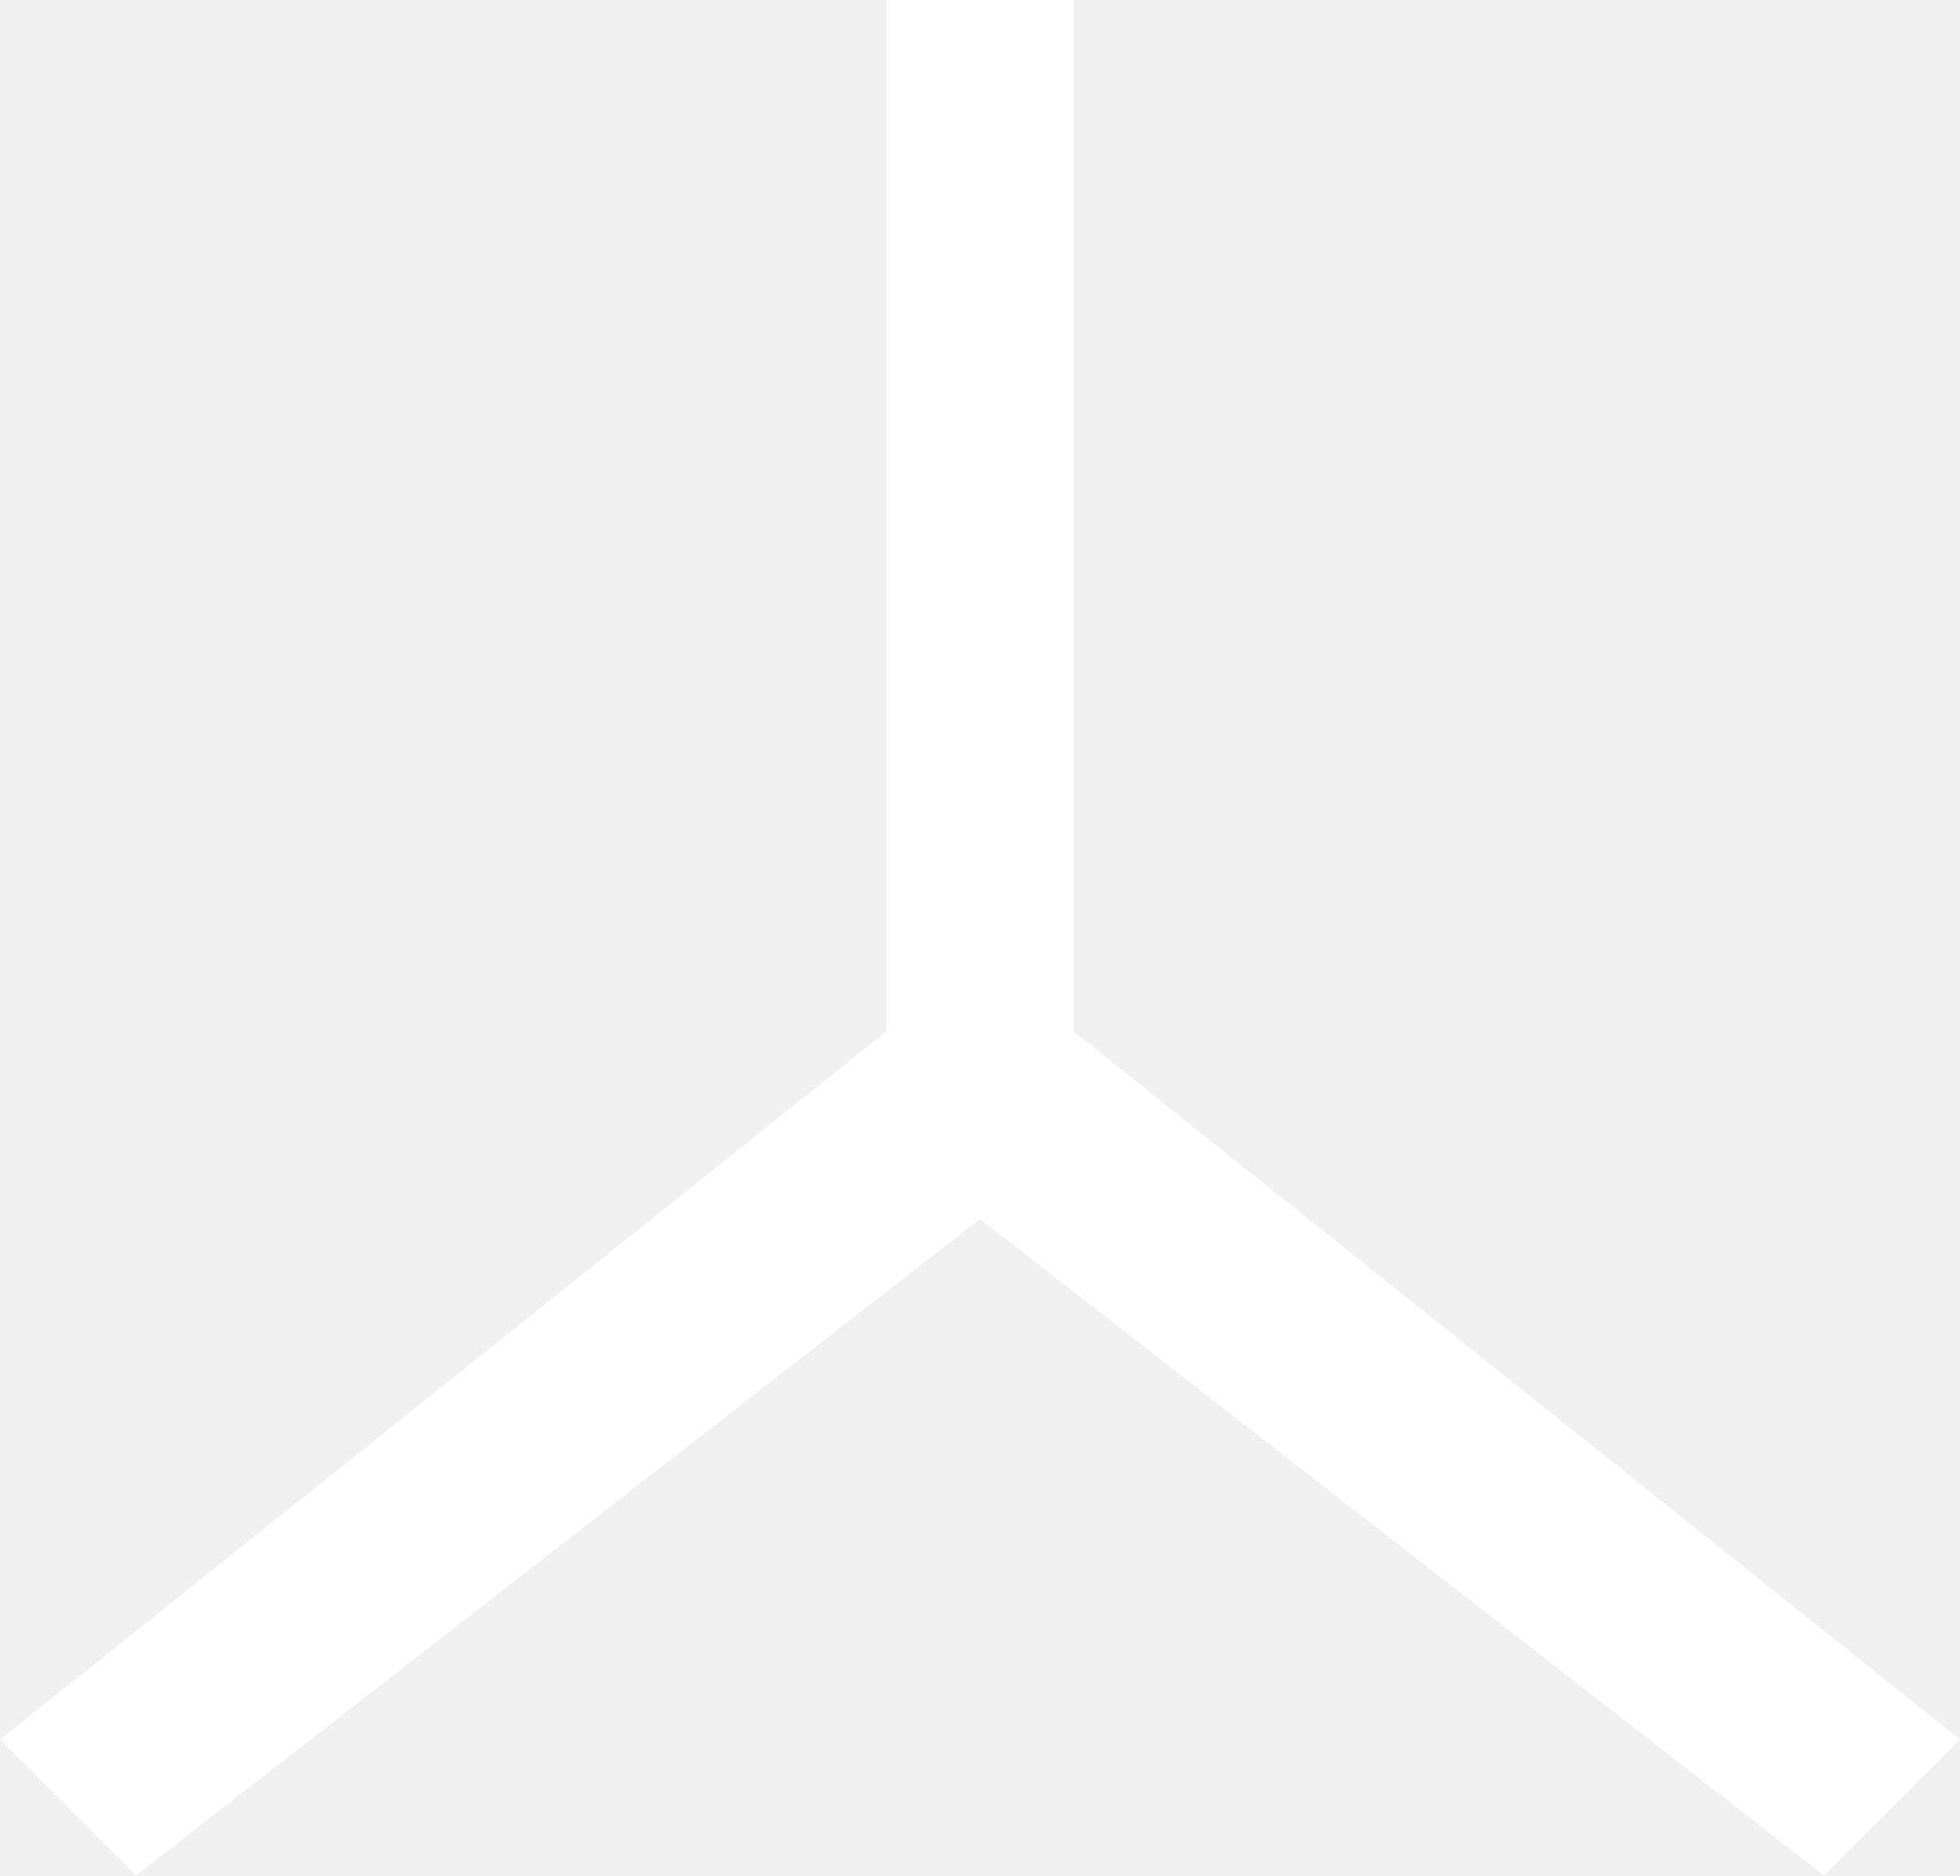
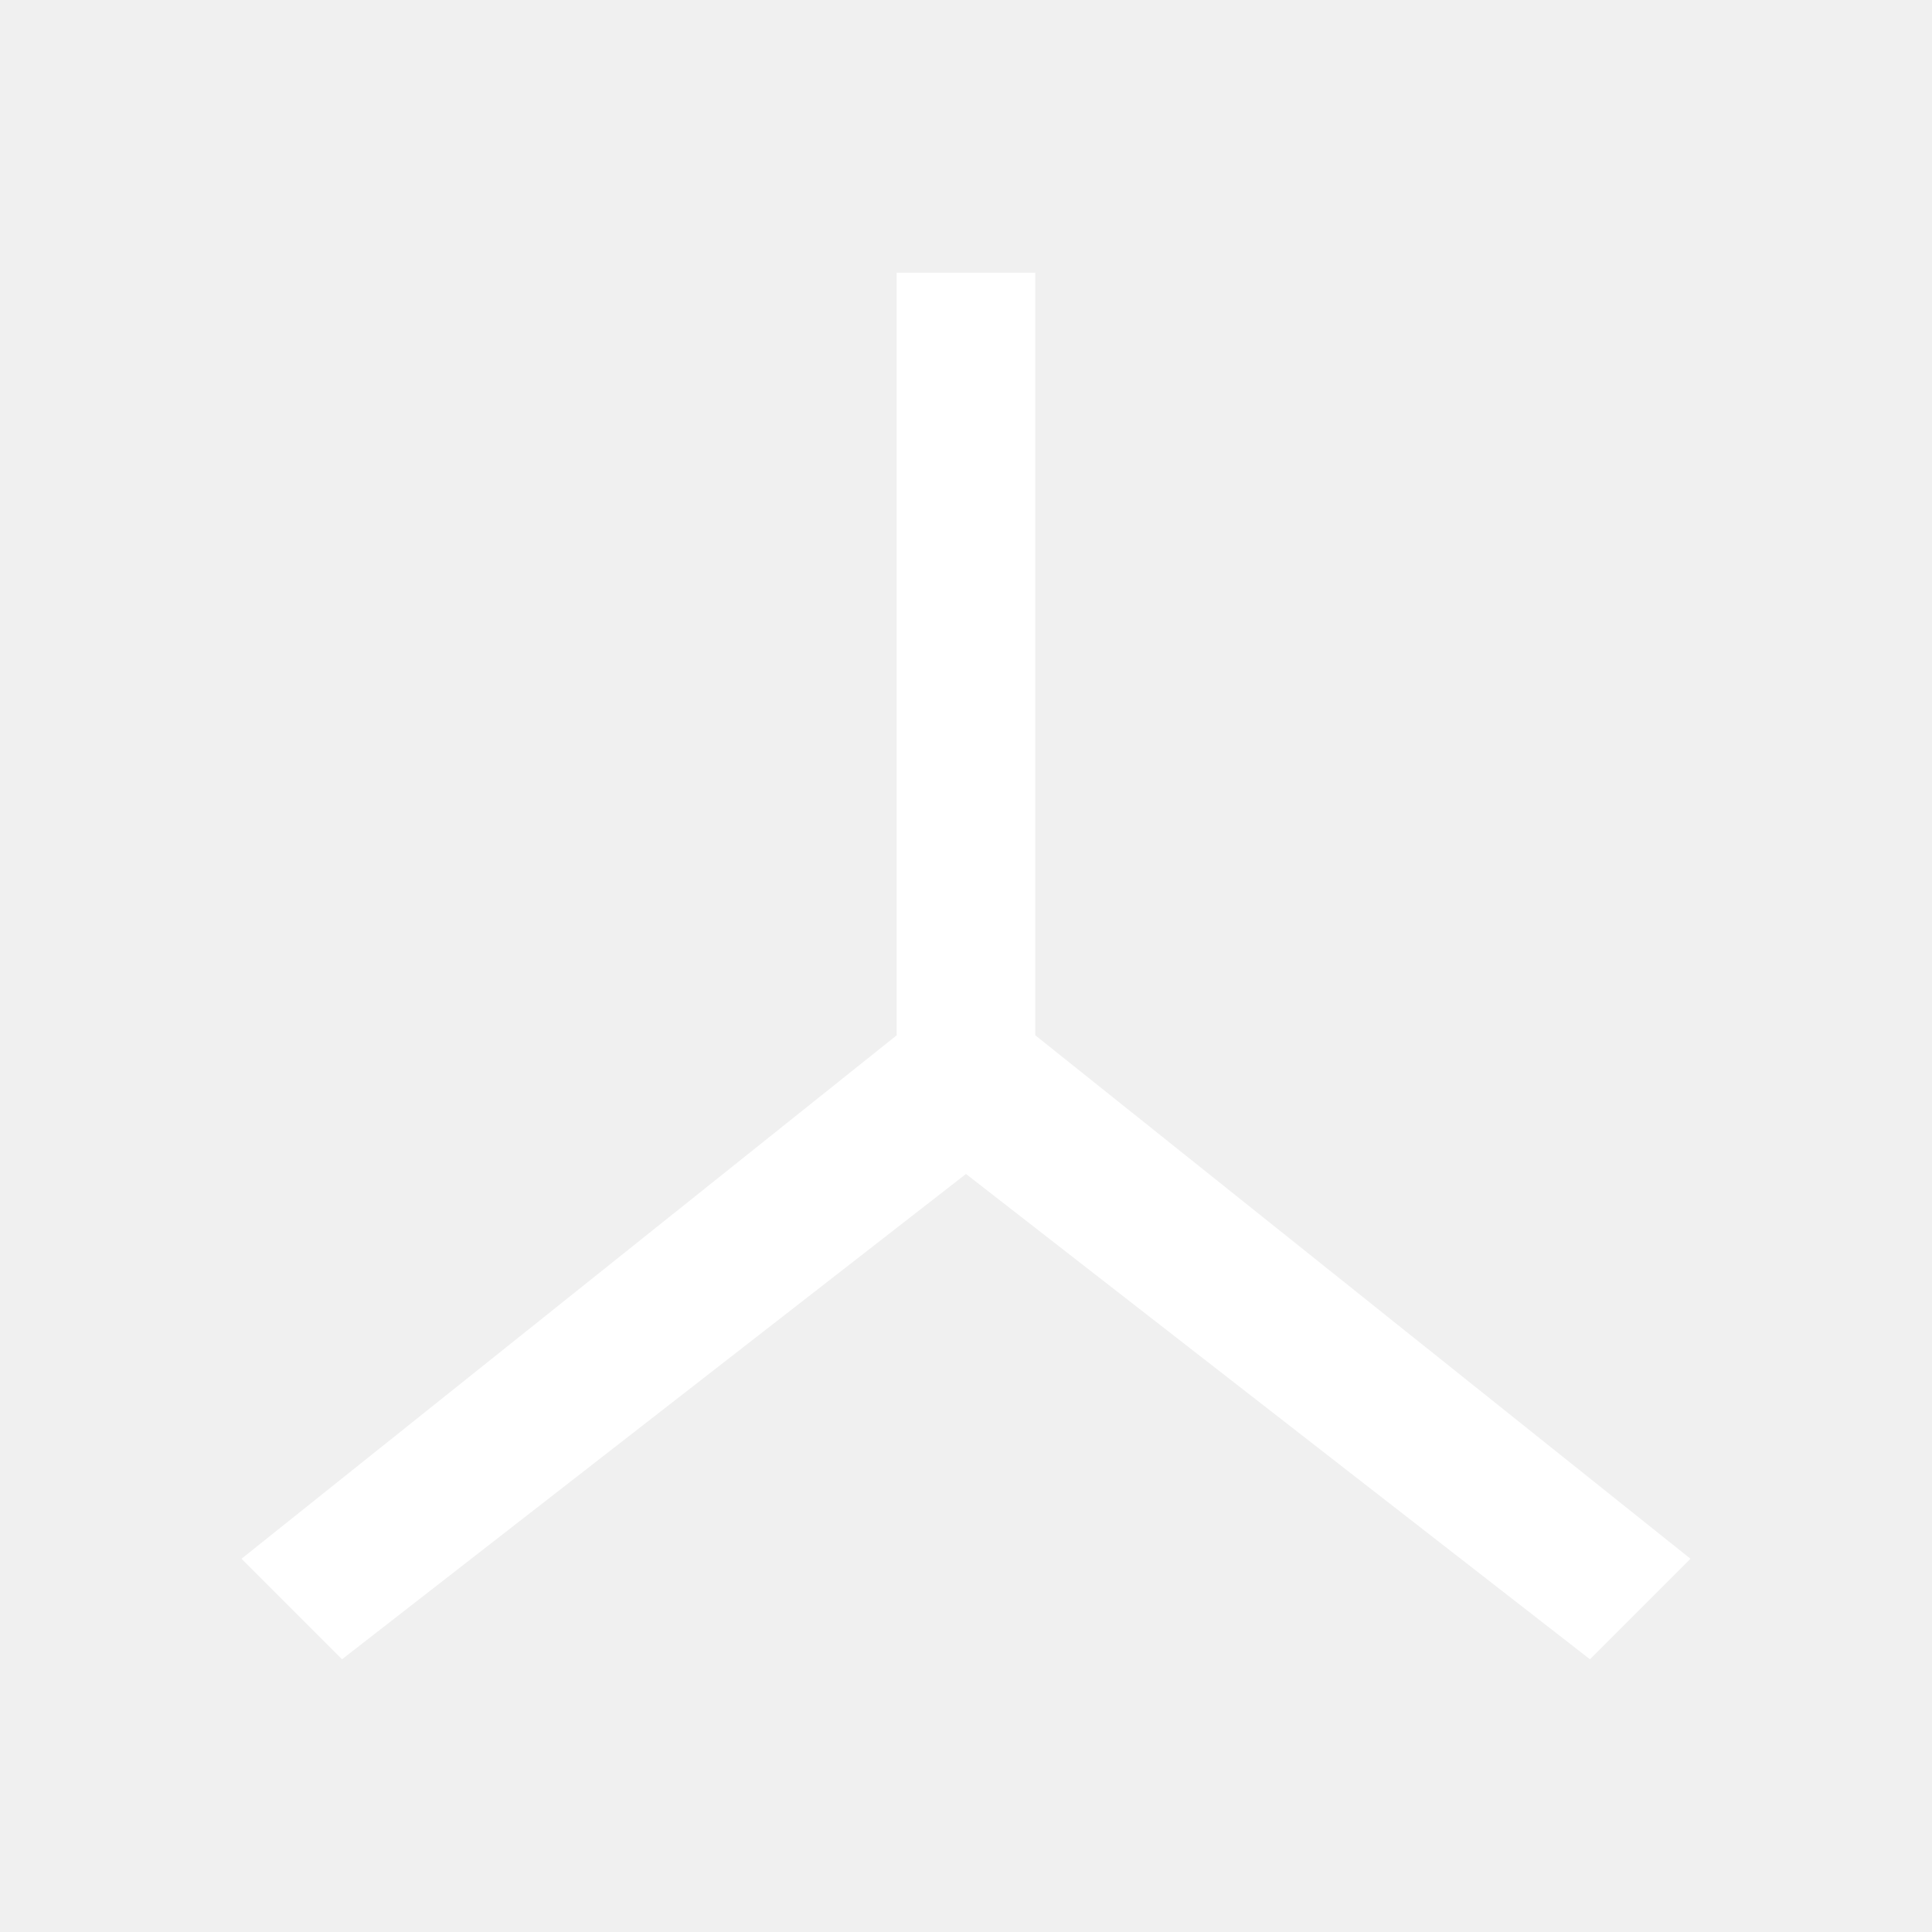
- <svg xmlns="http://www.w3.org/2000/svg" version="1.1" id="svg344" width="41.8" height="40">
-   <defs id="defs1" />
-   <path stroke="none" fill="#333333" d="m 18.9,0 h 4 V 22 L 41.8,37.1 38.9,40 20.9,26 2.9,40 0,37.1 18.9,22 V 0" id="path205" style="fill:#ffffff;fill-opacity:1" />
+ <svg xmlns="http://www.w3.org/2000/svg" height="64" id="svg344" version="1.1" viewBox="0 0 64 64" width="64">
+   <g transform="translate(8, 9.0335) scale(1.1483)">
+     <defs id="defs1" />
+     <path d="m 18.9,0 h 4 V 22 L 41.8,37.1 38.9,40 20.9,26 2.9,40 0,37.1 18.9,22 V 0" fill="#333333" id="path205" stroke="none" style="fill:#ffffff;fill-opacity:1" />
+   </g>
</svg>
